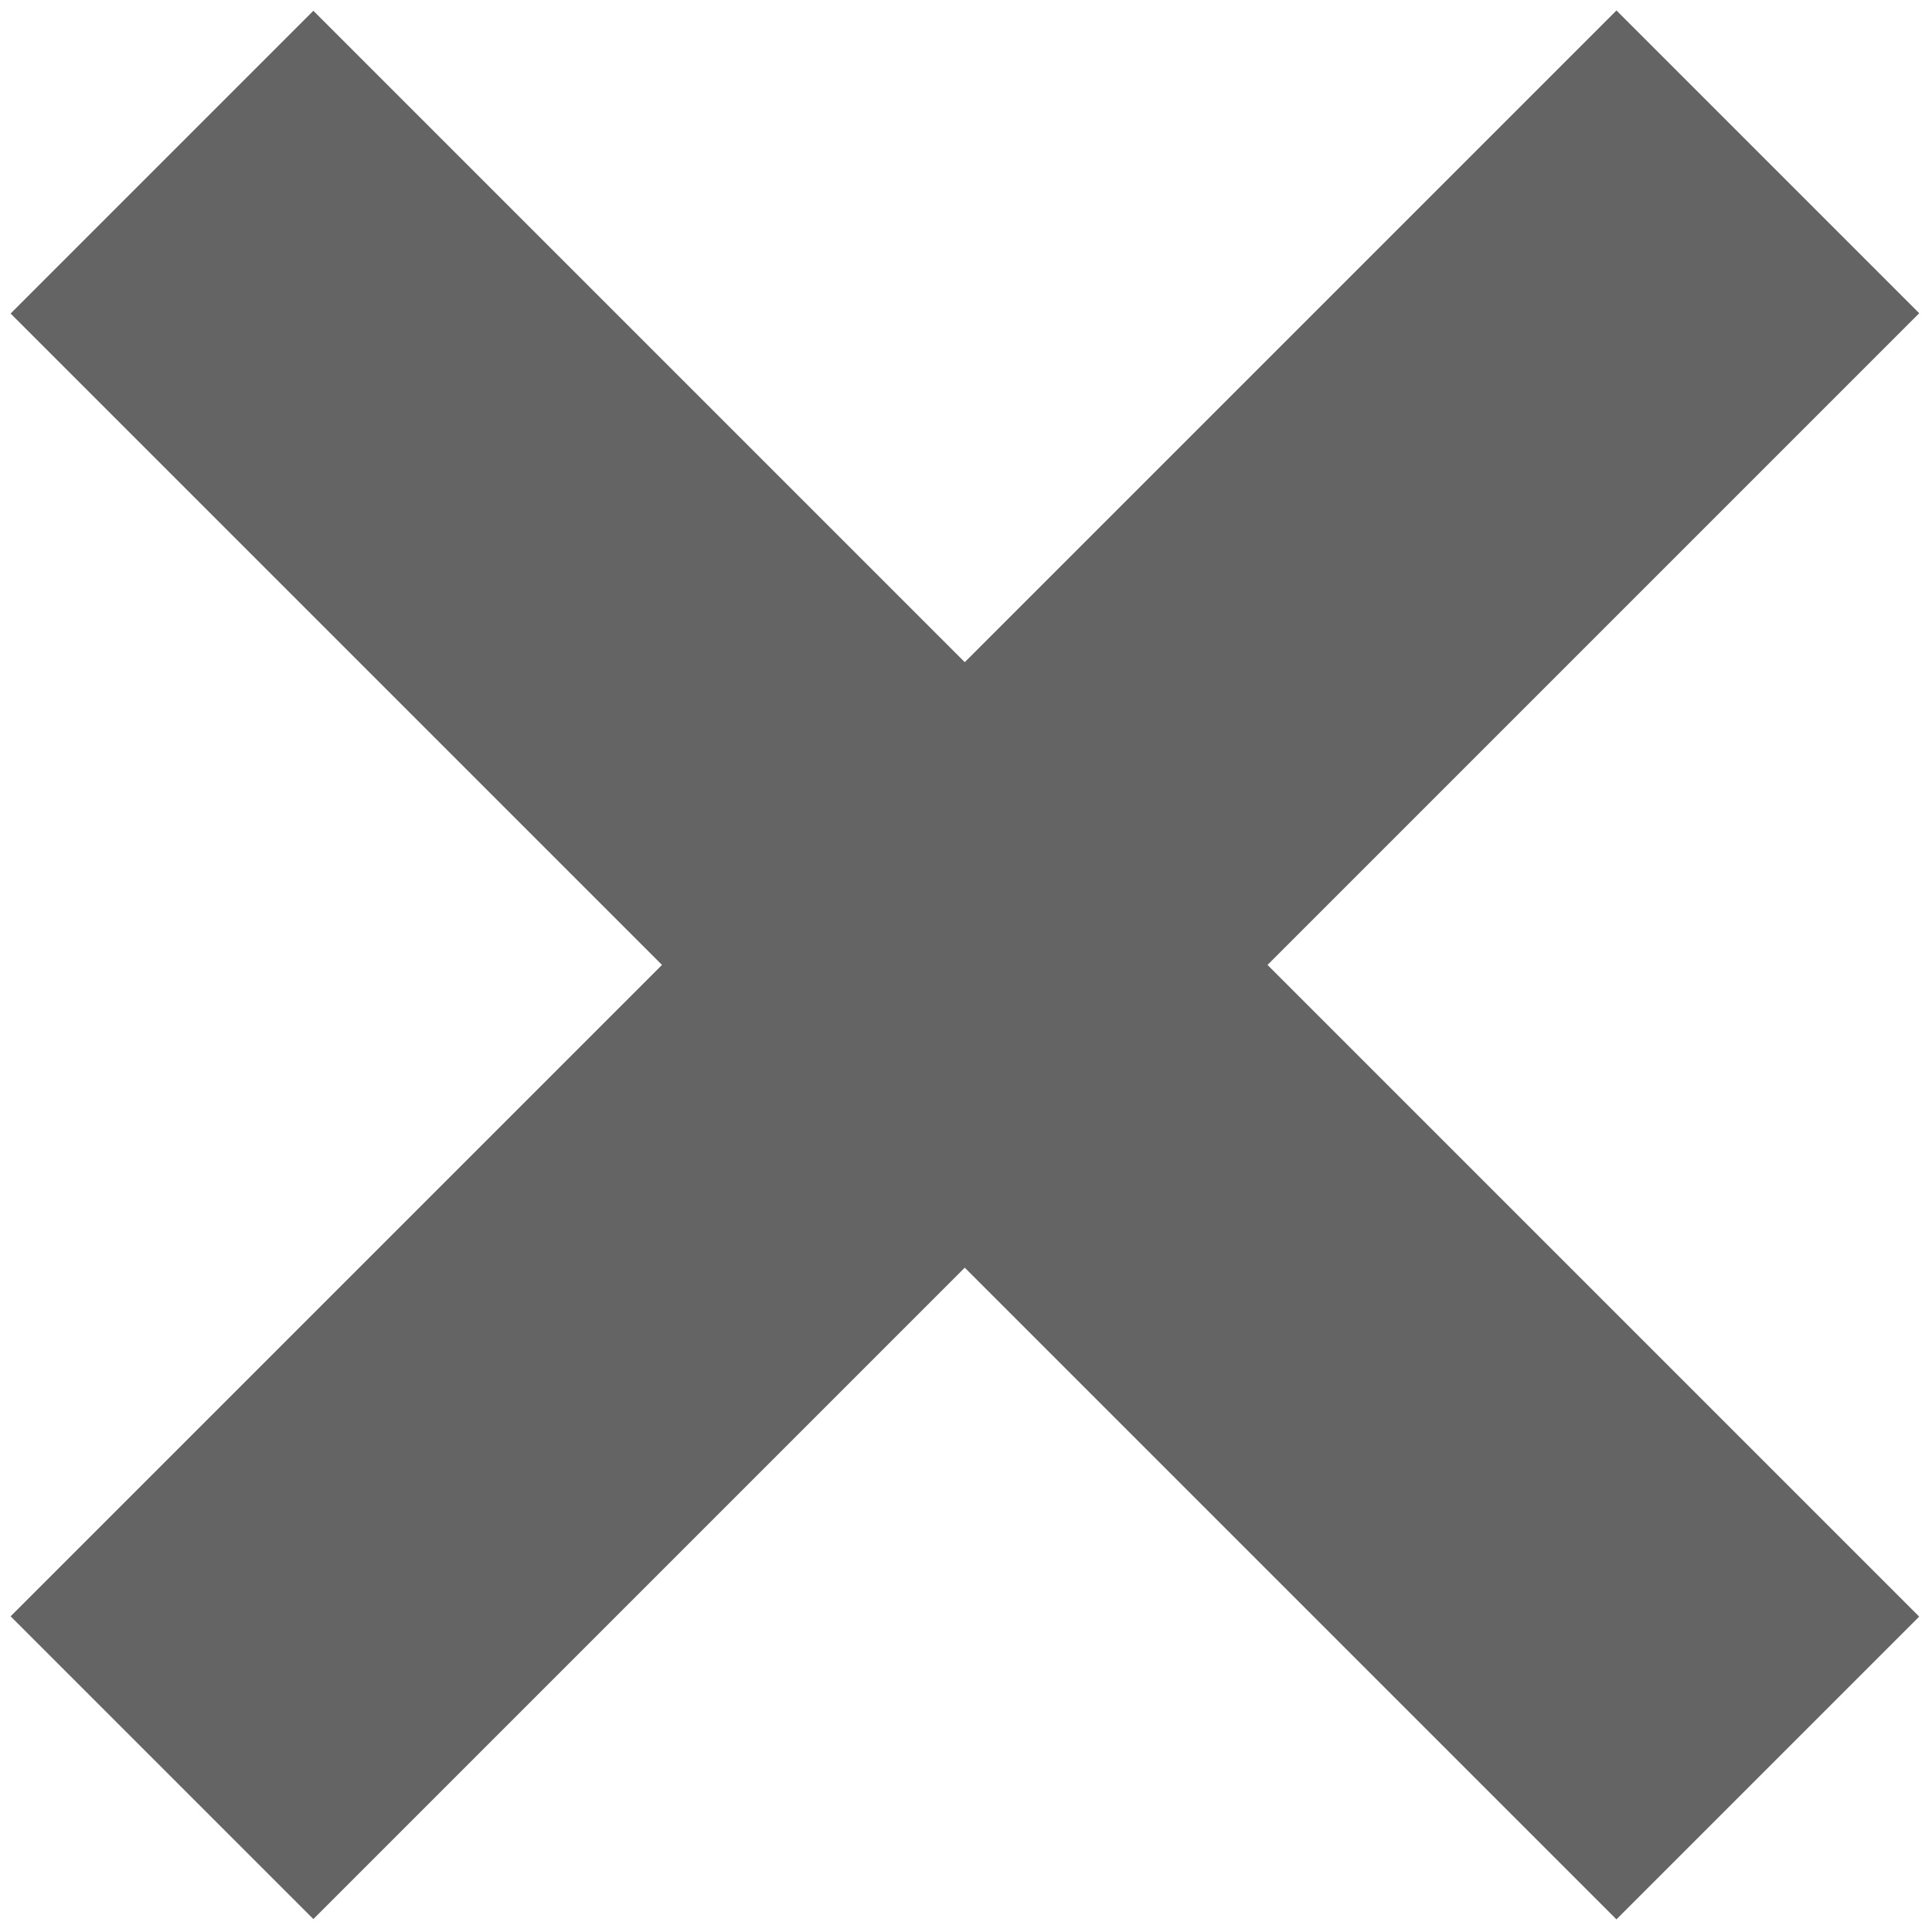
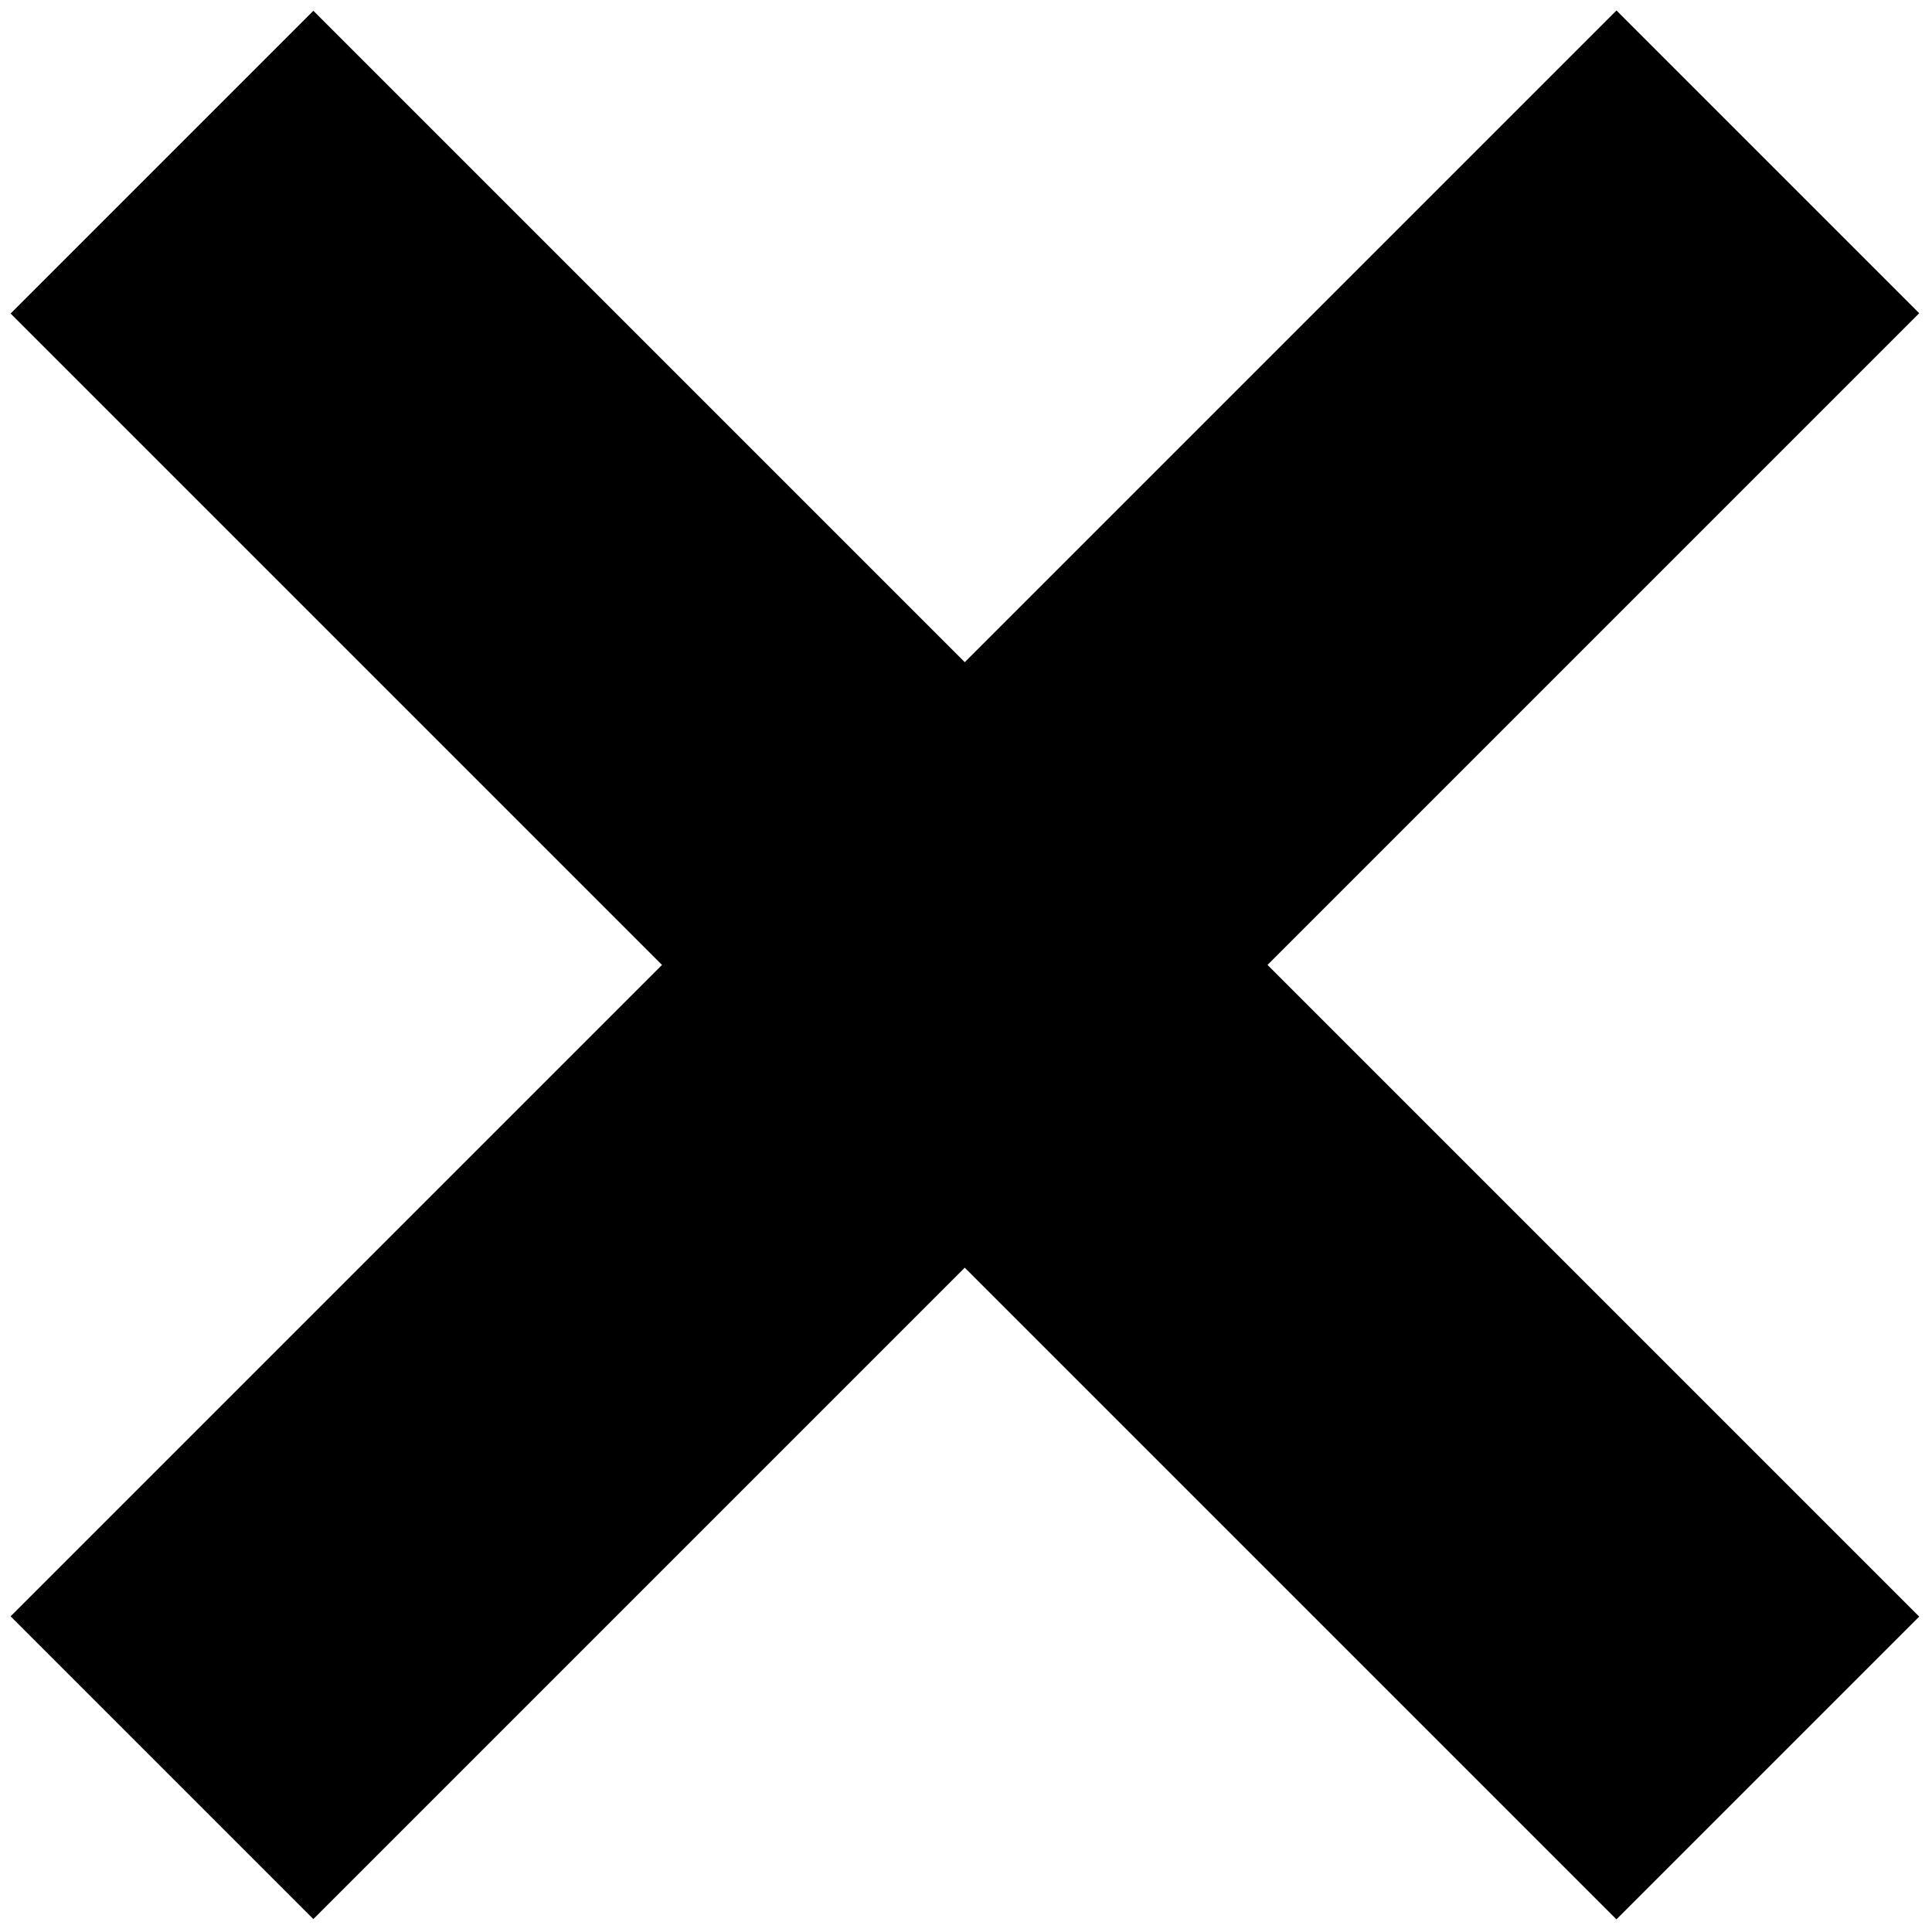
<svg xmlns="http://www.w3.org/2000/svg" version="1.1" width="256" height="256" viewBox="0 0 256 256" xml:space="preserve">
  <defs>
</defs>
  <g style="stroke: none; stroke-width: 0; stroke-dasharray: none; stroke-linecap: butt; stroke-linejoin: miter; stroke-miterlimit: 10; fill: none; fill-rule: nonzero; opacity: 1;" transform="translate(1.406593 1.406593) scale(2.81 2.81)">
-     <rect x="-8.54" y="34.9" rx="0" ry="0" width="107.09" height="20.19" style="stroke: none; stroke-width: 1; stroke-dasharray: none; stroke-linecap: butt; stroke-linejoin: miter; stroke-miterlimit: 10; fill: rgb(100,100,100); fill-rule: nonzero; opacity: 1;" transform=" matrix(0.7071 -0.7071 0.7071 0.7071 -18.6396 45) " />
-     <rect x="34.9" y="-8.54" rx="0" ry="0" width="20.19" height="107.09" style="stroke: none; stroke-width: 1; stroke-dasharray: none; stroke-linecap: butt; stroke-linejoin: miter; stroke-miterlimit: 10; fill: rgb(100,100,100); fill-rule: nonzero; opacity: 1;" transform=" matrix(0.7071 -0.7071 0.7071 0.7071 -18.6396 45) " />
+     <rect x="-8.54" y="34.9" rx="0" ry="0" width="107.09" height="20.19" style="stroke: none; stroke-width: 1; stroke-dasharray: none; stroke-linecap: butt; stroke-linejoin: miter; stroke-miterlimit: 10; fill: rgb(0,0,0); fill-rule: nonzero; opacity: 1;" transform=" matrix(0.7071 -0.7071 0.7071 0.7071 -18.6396 45) " />
+     <rect x="34.9" y="-8.54" rx="0" ry="0" width="20.19" height="107.09" style="stroke: none; stroke-width: 1; stroke-dasharray: none; stroke-linecap: butt; stroke-linejoin: miter; stroke-miterlimit: 10; fill: rgb(0,0,0); fill-rule: nonzero; opacity: 1;" transform=" matrix(0.7071 -0.7071 0.7071 0.7071 -18.6396 45) " />
  </g>
</svg>
